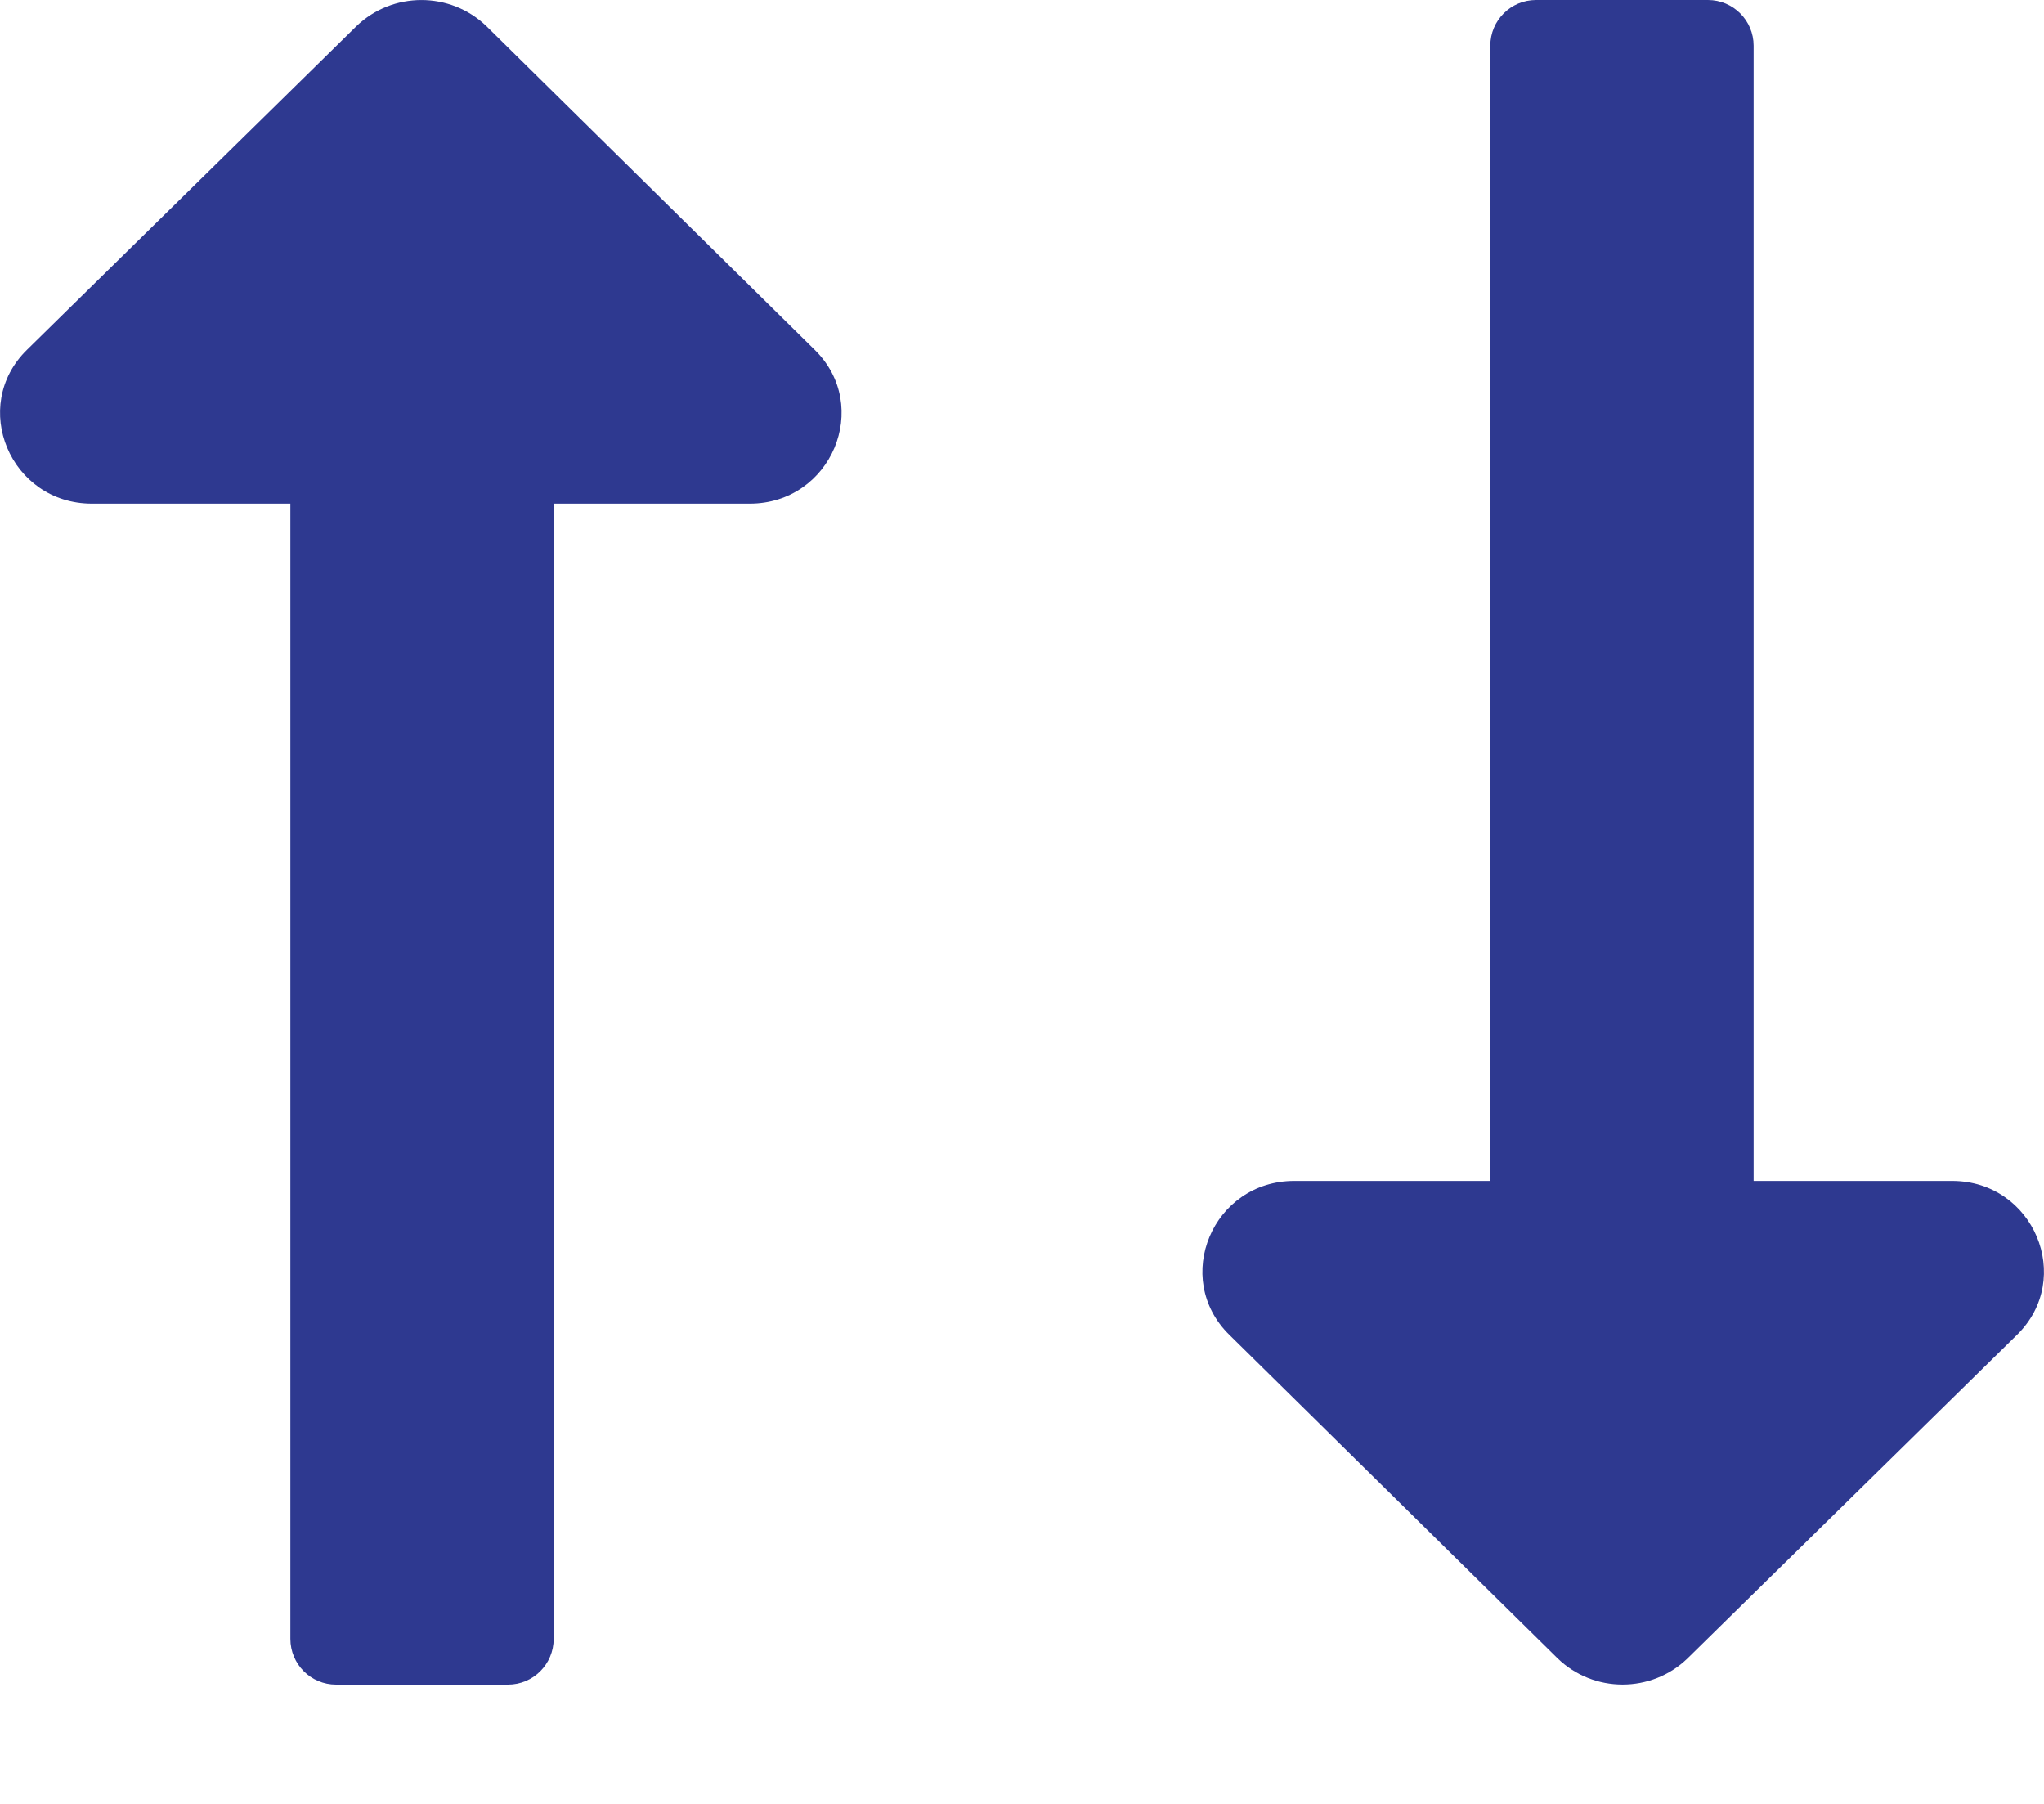
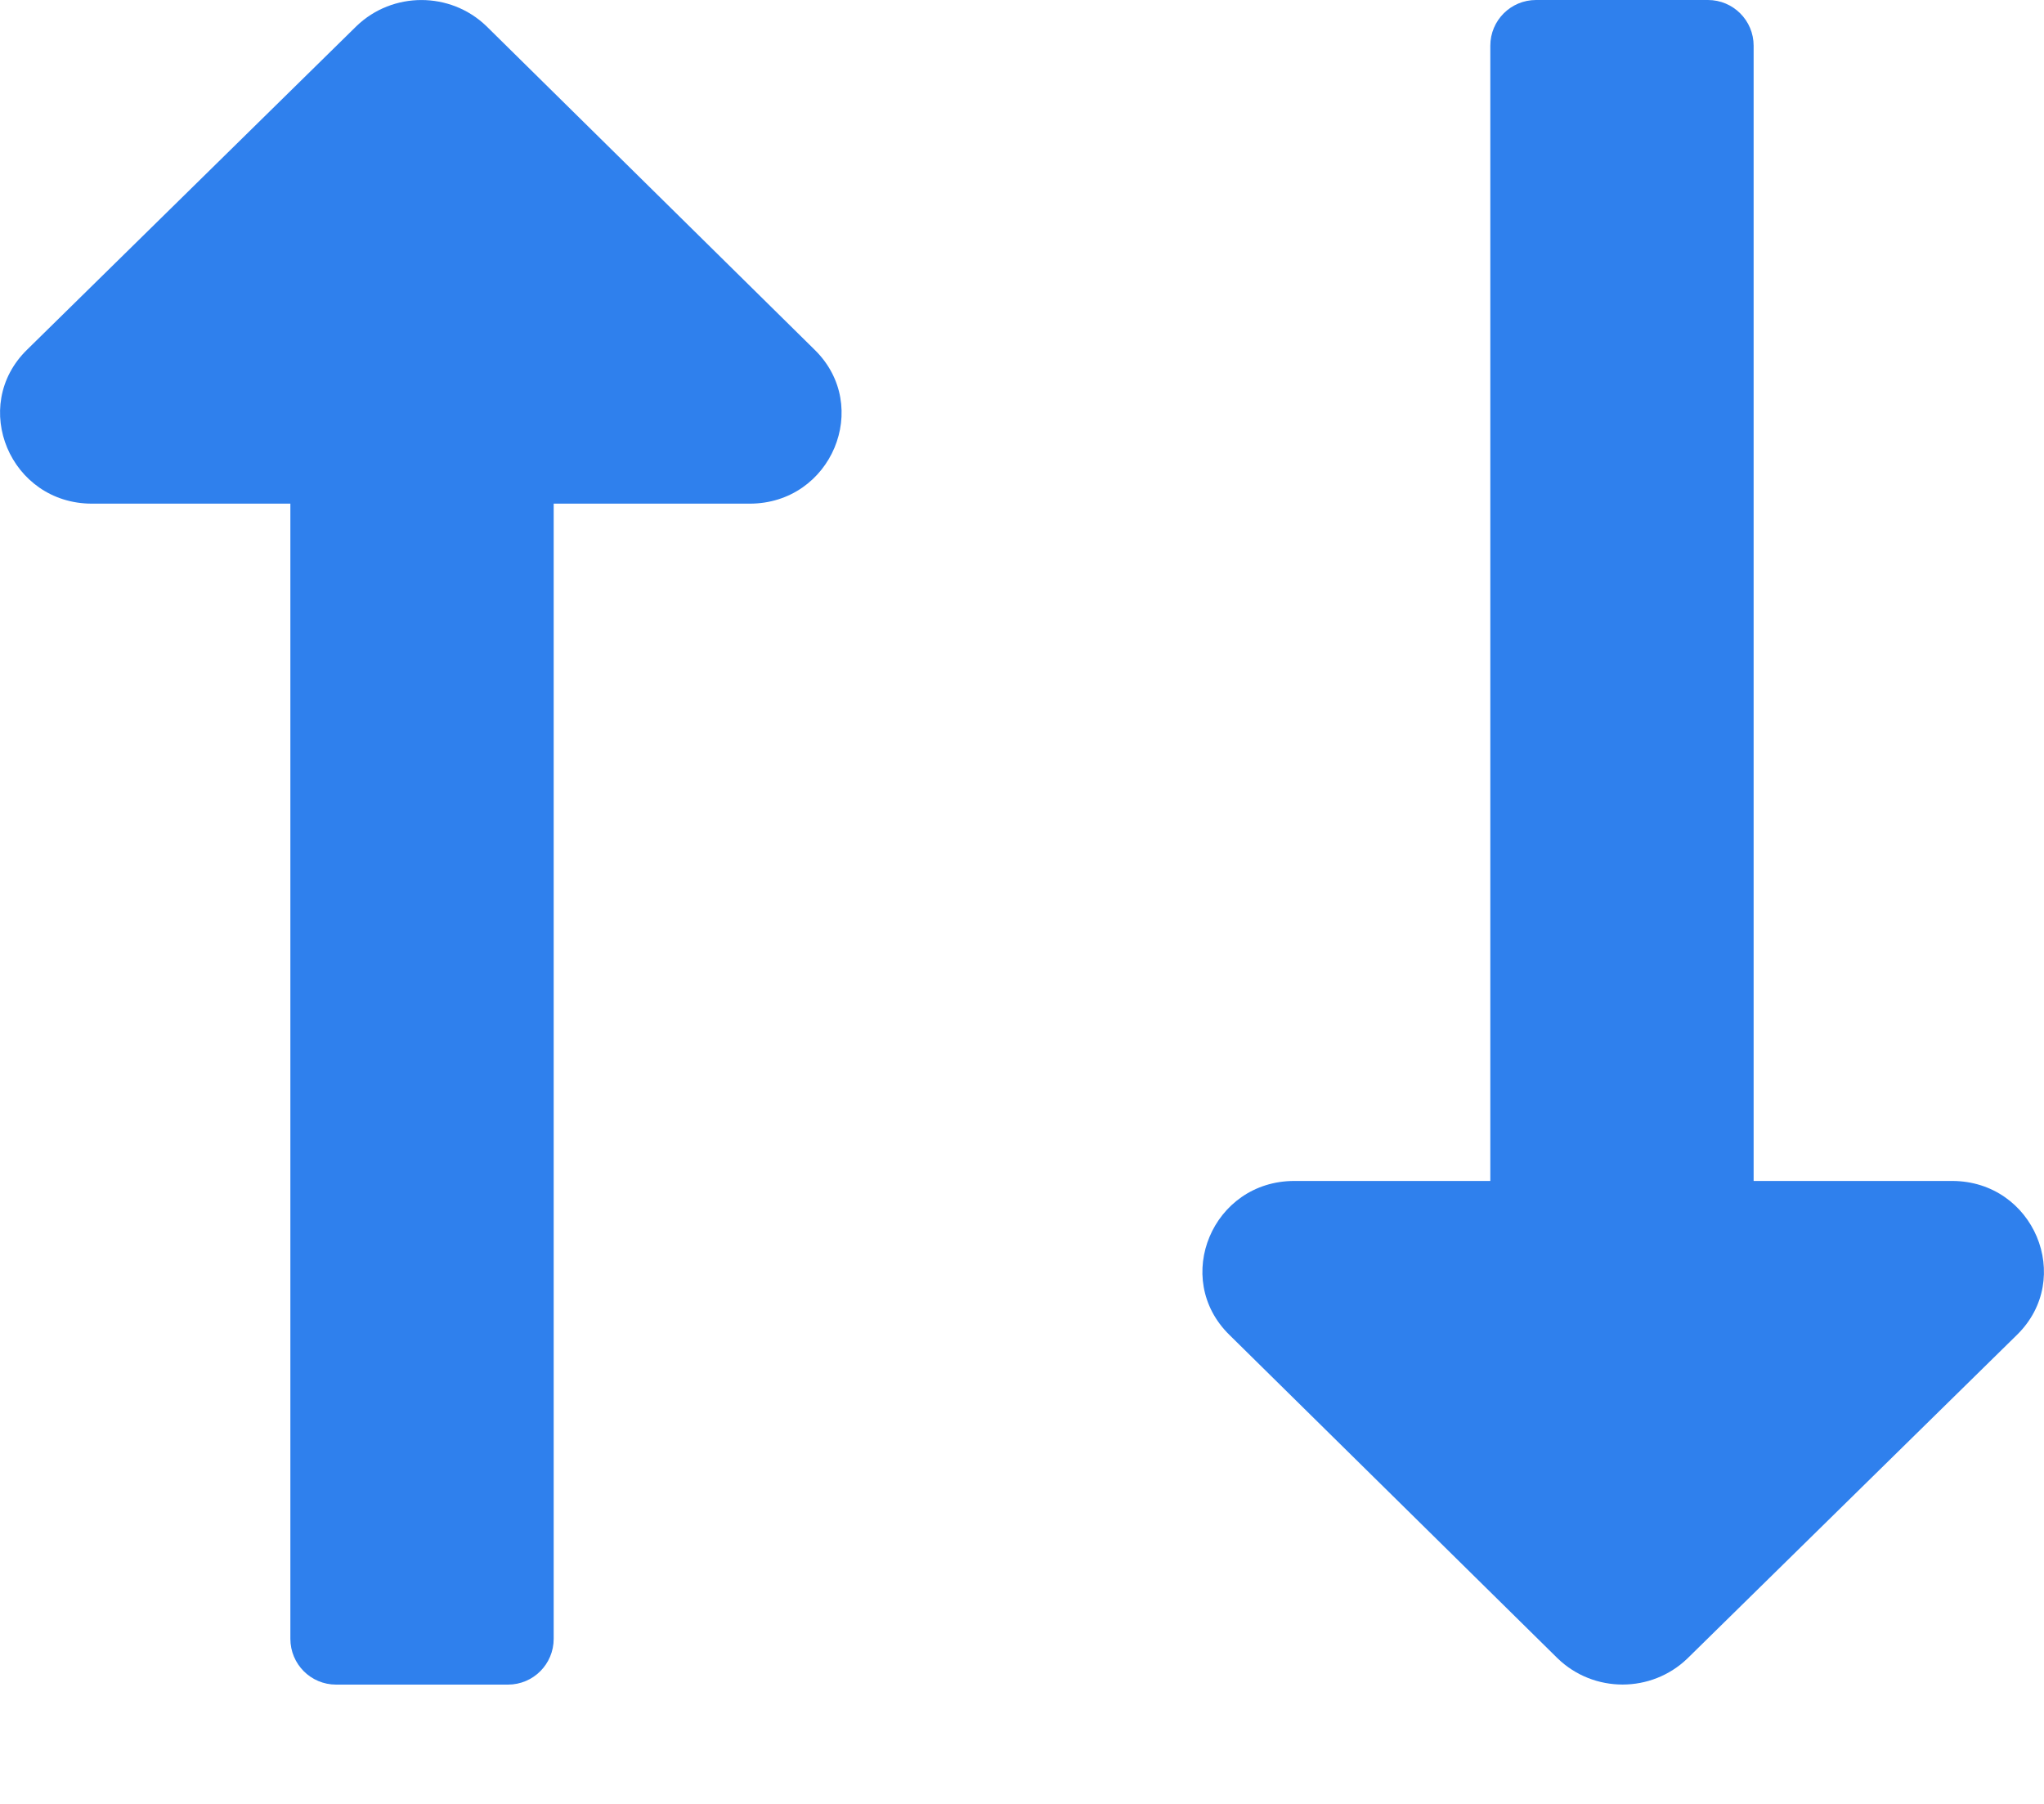
<svg xmlns="http://www.w3.org/2000/svg" width="17" height="15" viewBox="0 0 17 15" fill="none">
-   <path d="M2.415 4.188V13.627C2.415 13.838 2.585 14.008 2.795 14.008H4.225C4.435 14.008 4.605 13.838 4.605 13.627V4.188H6.235C6.915 4.188 7.255 3.377 6.775 2.908L4.045 0.217C3.745 -0.072 3.265 -0.072 2.965 0.217L0.225 2.908C-0.255 3.377 0.085 4.188 0.765 4.188H2.415Z" fill="#2E3990" />
-   <path d="M14.585 9.82L14.585 0.38C14.585 0.17 14.415 6.44976e-06 14.205 6.4314e-06L12.775 6.30639e-06C12.565 6.28803e-06 12.395 0.17 12.395 0.38L12.395 9.82L10.765 9.82C10.085 9.82 9.745 10.63 10.225 11.1L12.955 13.79C13.255 14.08 13.735 14.08 14.035 13.79L16.775 11.1C17.255 10.63 16.915 9.82 16.235 9.82L14.585 9.82Z" fill="#2E3990" />
+   <path d="M2.415 4.188V13.627C2.415 13.838 2.585 14.008 2.795 14.008H4.225C4.435 14.008 4.605 13.838 4.605 13.627V4.188H6.235C6.915 4.188 7.255 3.377 6.775 2.908L4.045 0.217C3.745 -0.072 3.265 -0.072 2.965 0.217L0.225 2.908C-0.255 3.377 0.085 4.188 0.765 4.188H2.415Z" fill="#2F80ED" />
+   <path d="M14.585 9.82L14.585 0.38C14.585 0.17 14.415 6.44976e-06 14.205 6.4314e-06L12.775 6.30639e-06C12.565 6.28803e-06 12.395 0.17 12.395 0.38L12.395 9.82L10.765 9.82C10.085 9.82 9.745 10.63 10.225 11.1L12.955 13.79C13.255 14.08 13.735 14.08 14.035 13.79L16.775 11.1C17.255 10.63 16.915 9.82 16.235 9.82L14.585 9.82Z" fill="#2F80ED" />
</svg>
